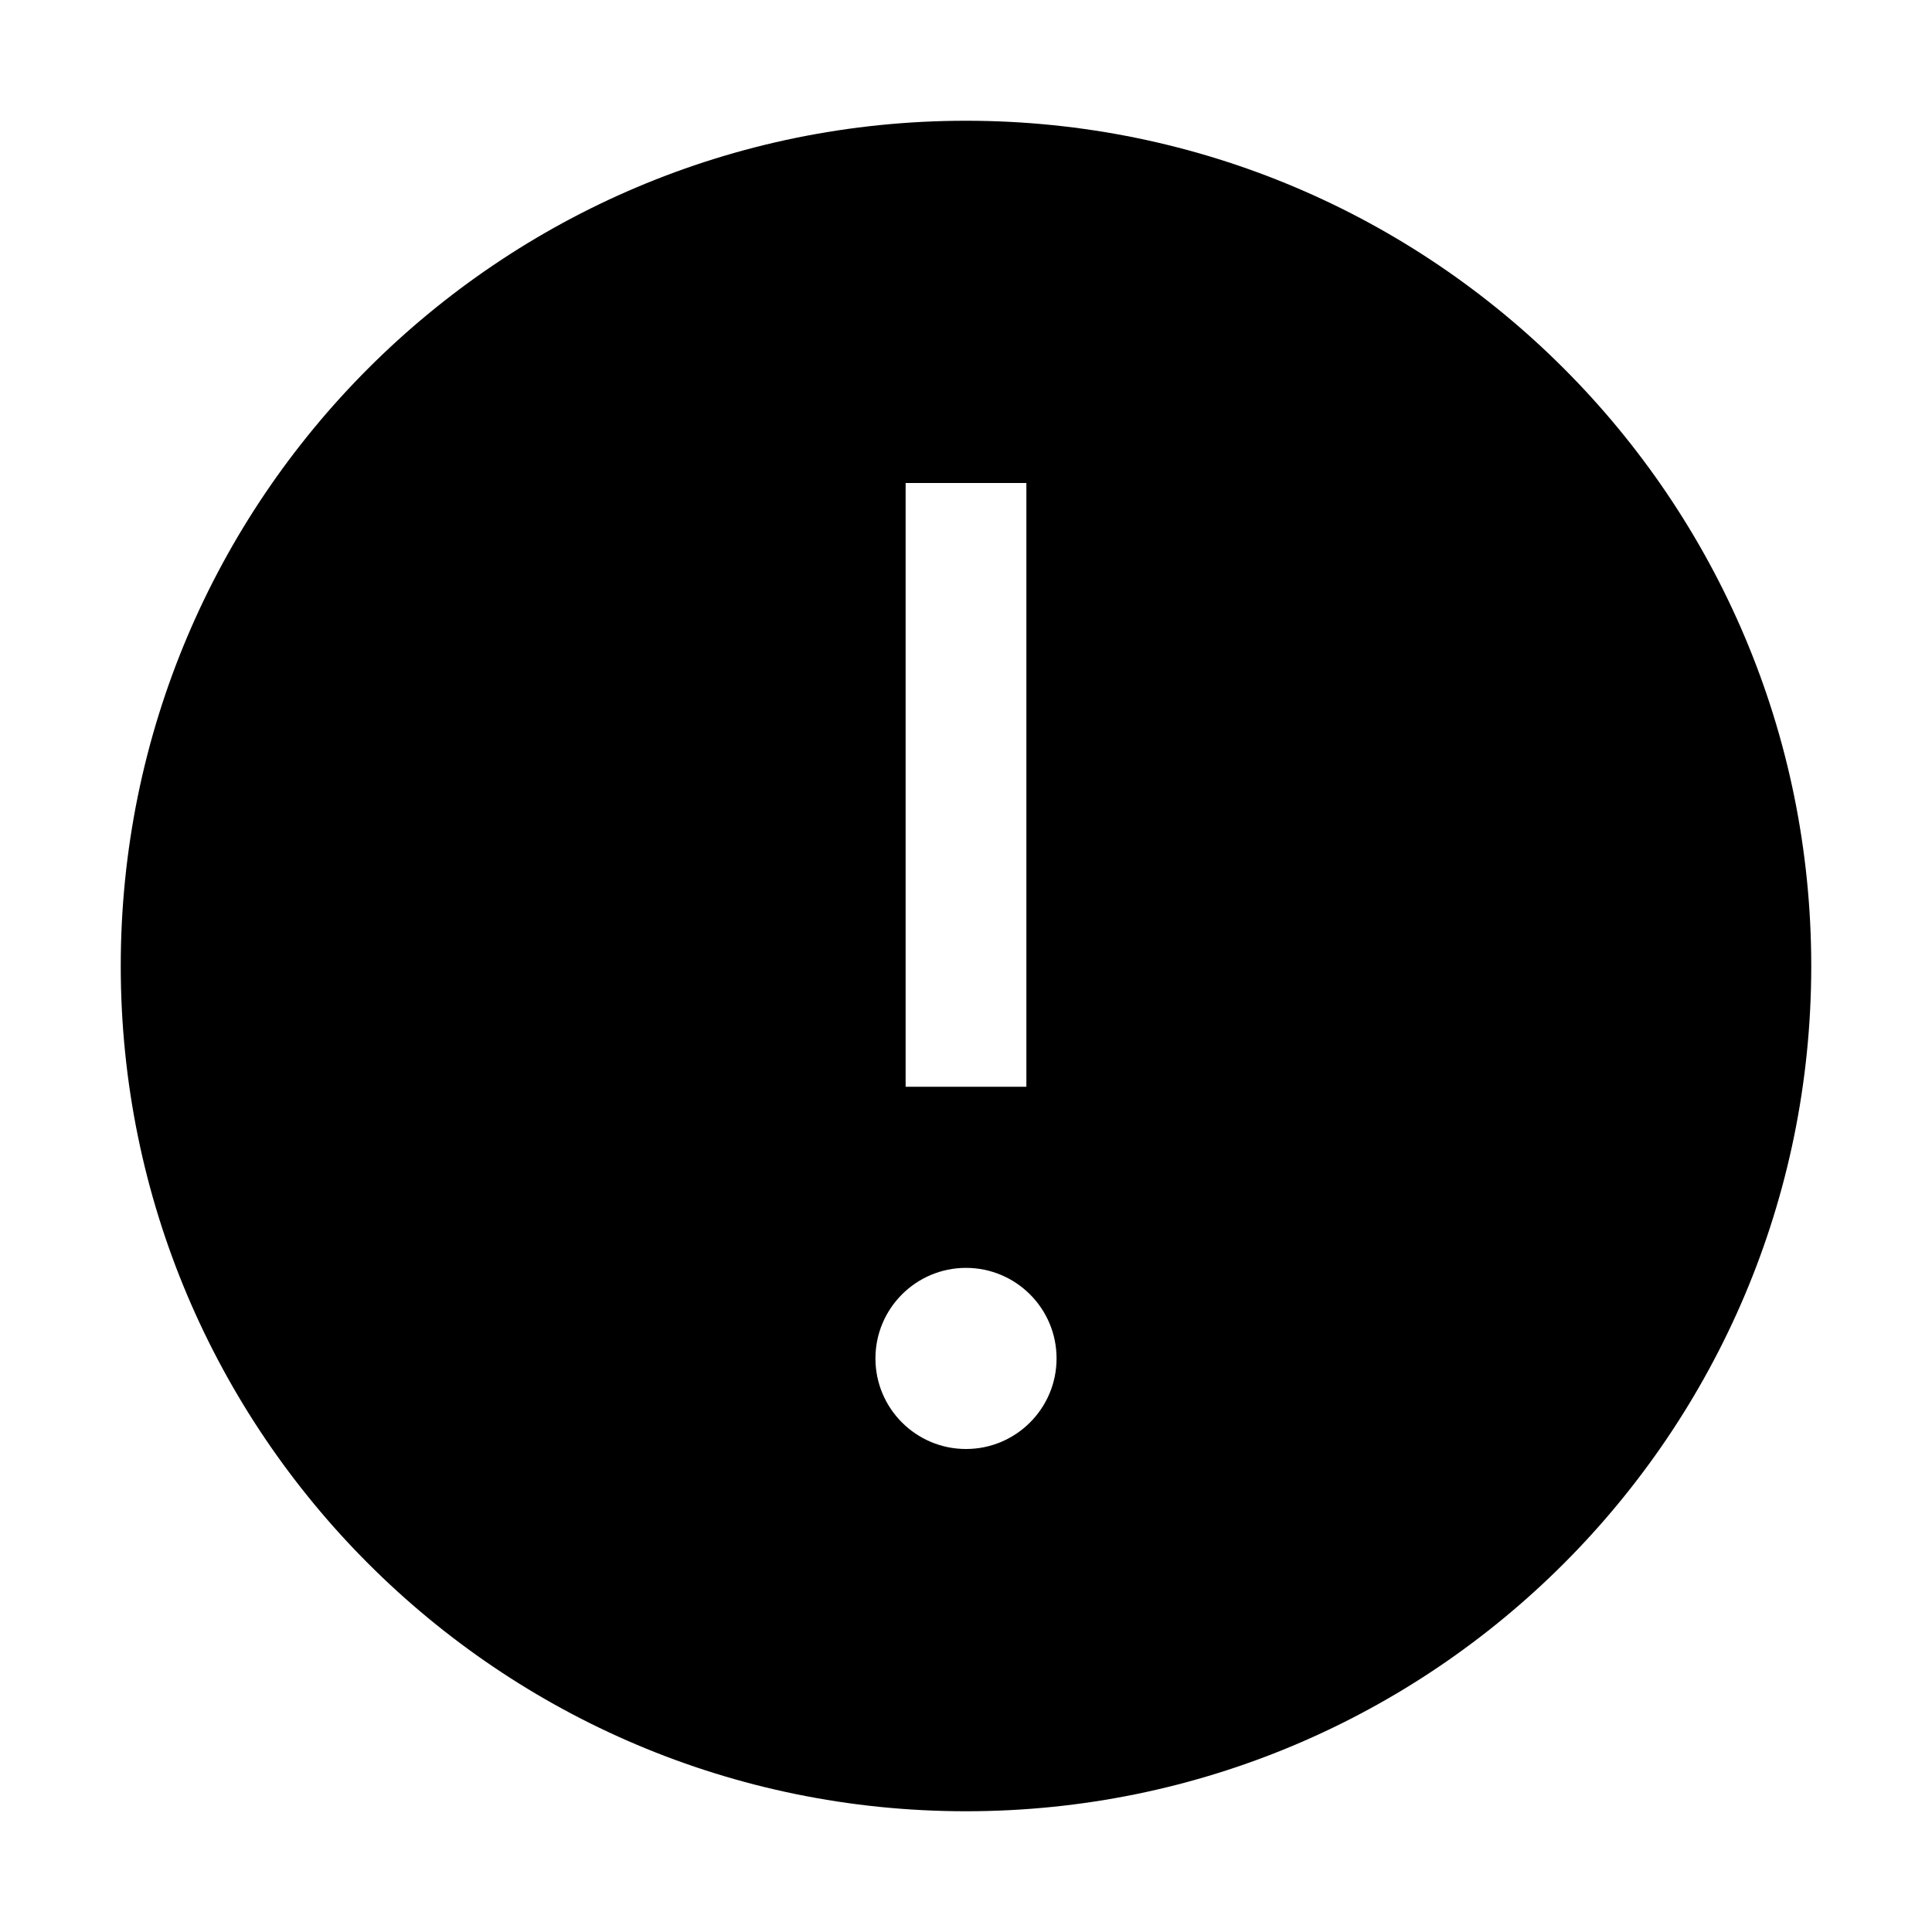
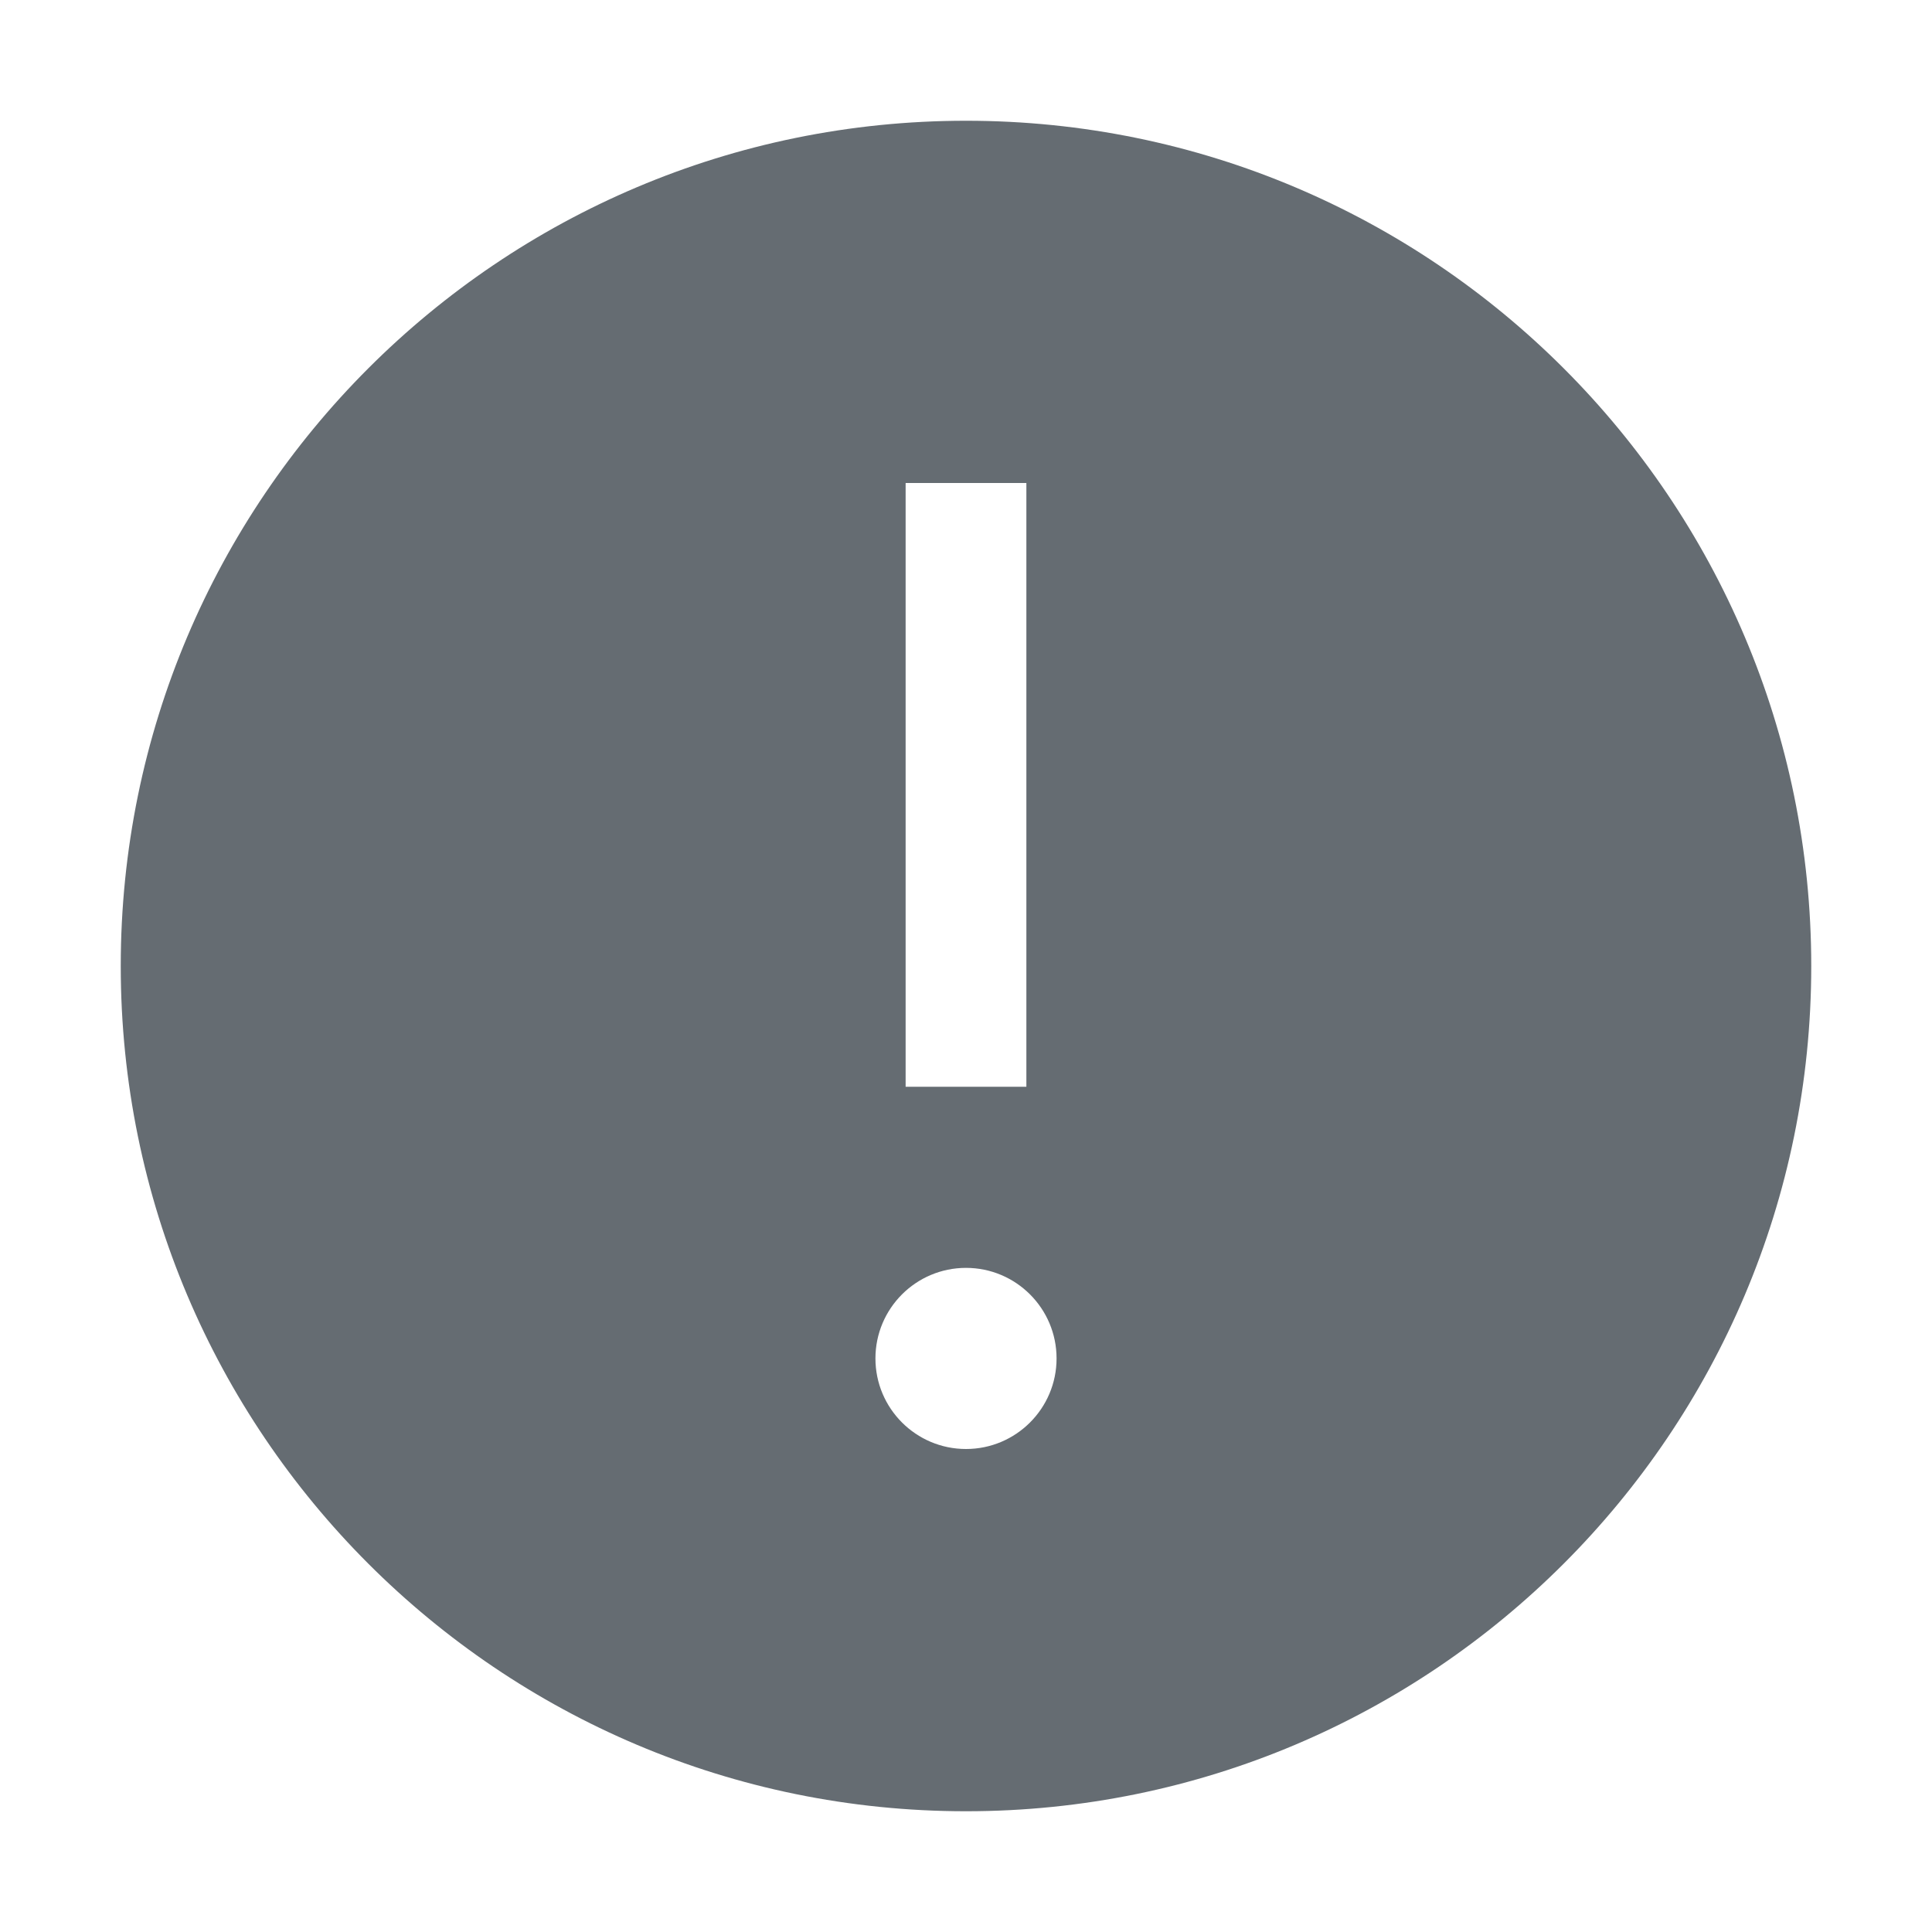
<svg xmlns="http://www.w3.org/2000/svg" width="32" height="32" viewBox="0 0 32 32" fill="none">
-   <path fill-rule="evenodd" clip-rule="evenodd" d="M16 30C23.732 30 30 23.732 30 16C30 8.268 23.732 2 16 2C8.268 2 2 8.268 2 16C2 23.732 8.268 30 16 30ZM15 18V8H17V18H15ZM16 21C15.172 21 14.5 21.672 14.5 22.5C14.5 23.328 15.172 24 16 24C16.828 24 17.5 23.328 17.5 22.5C17.5 21.672 16.828 21 16 21Z" fill="black" />
+   <path fill-rule="evenodd" clip-rule="evenodd" d="M16 30C23.732 30 30 23.732 30 16C30 8.268 23.732 2 16 2C8.268 2 2 8.268 2 16C2 23.732 8.268 30 16 30ZM15 18V8H17V18H15ZM16 21C15.172 21 14.5 21.672 14.5 22.5C14.5 23.328 15.172 24 16 24C16.828 24 17.5 23.328 17.5 22.5C17.5 21.672 16.828 21 16 21Z" fill="#656C72" />
</svg>
